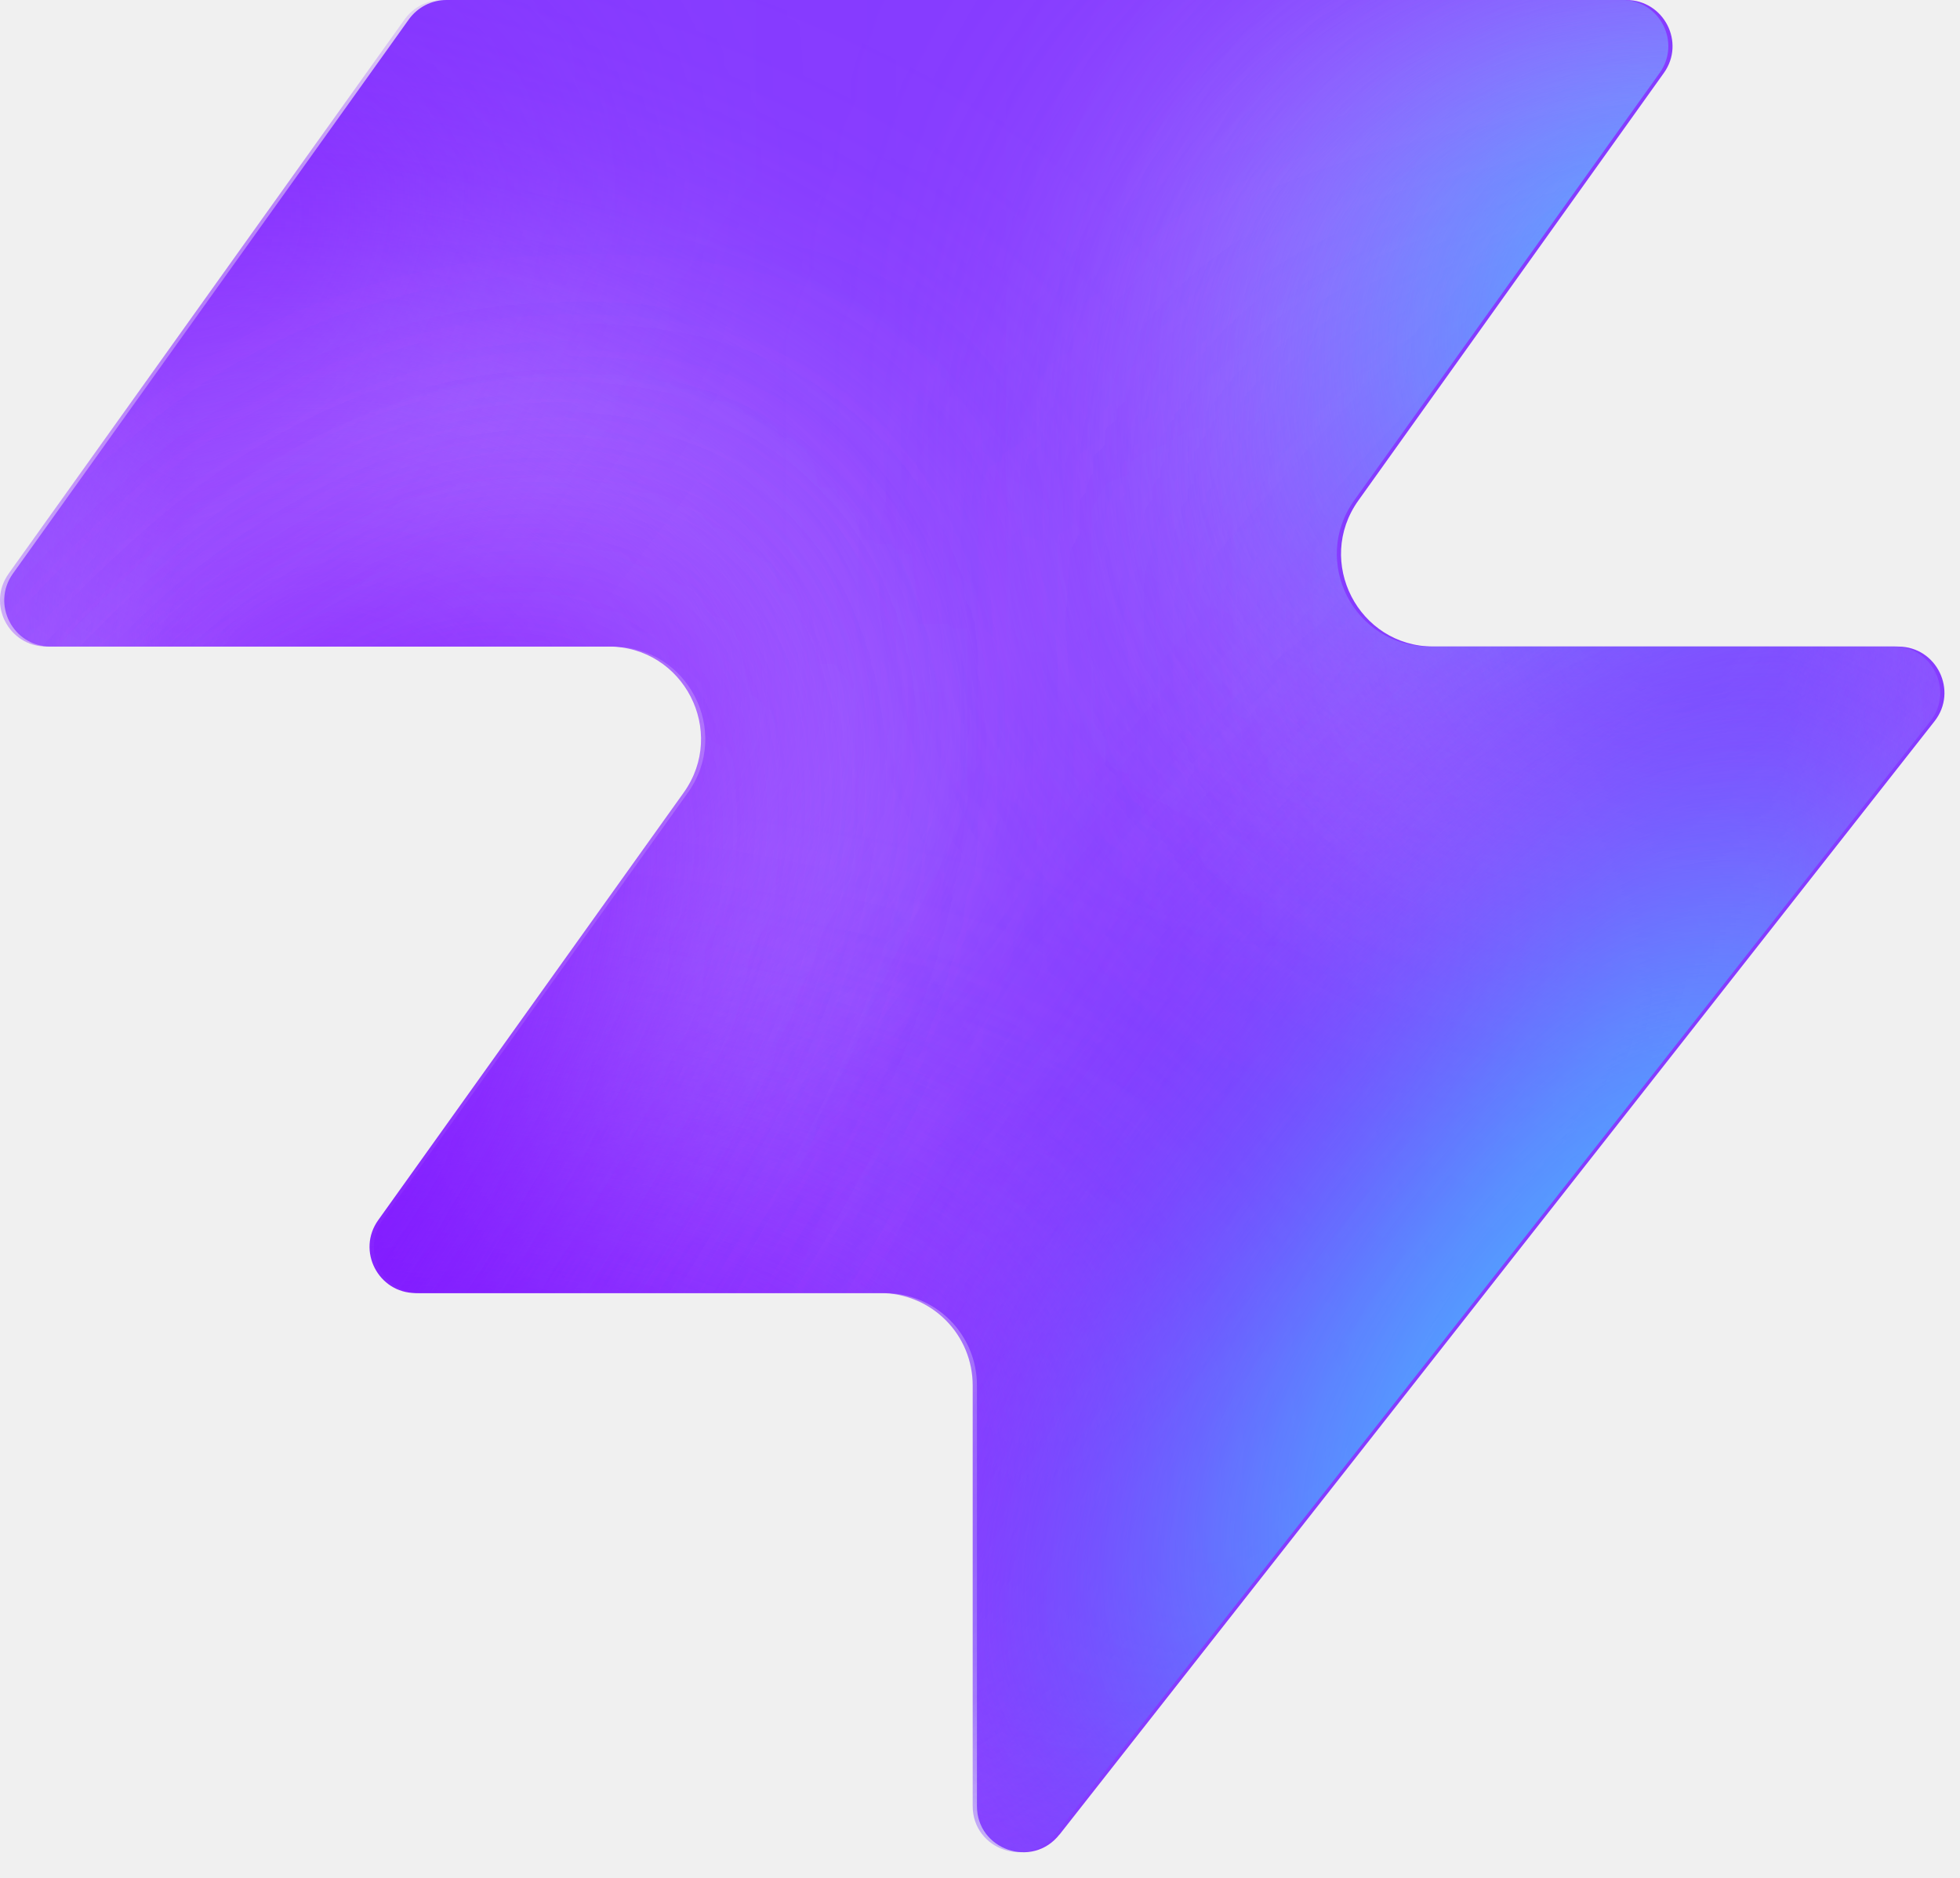
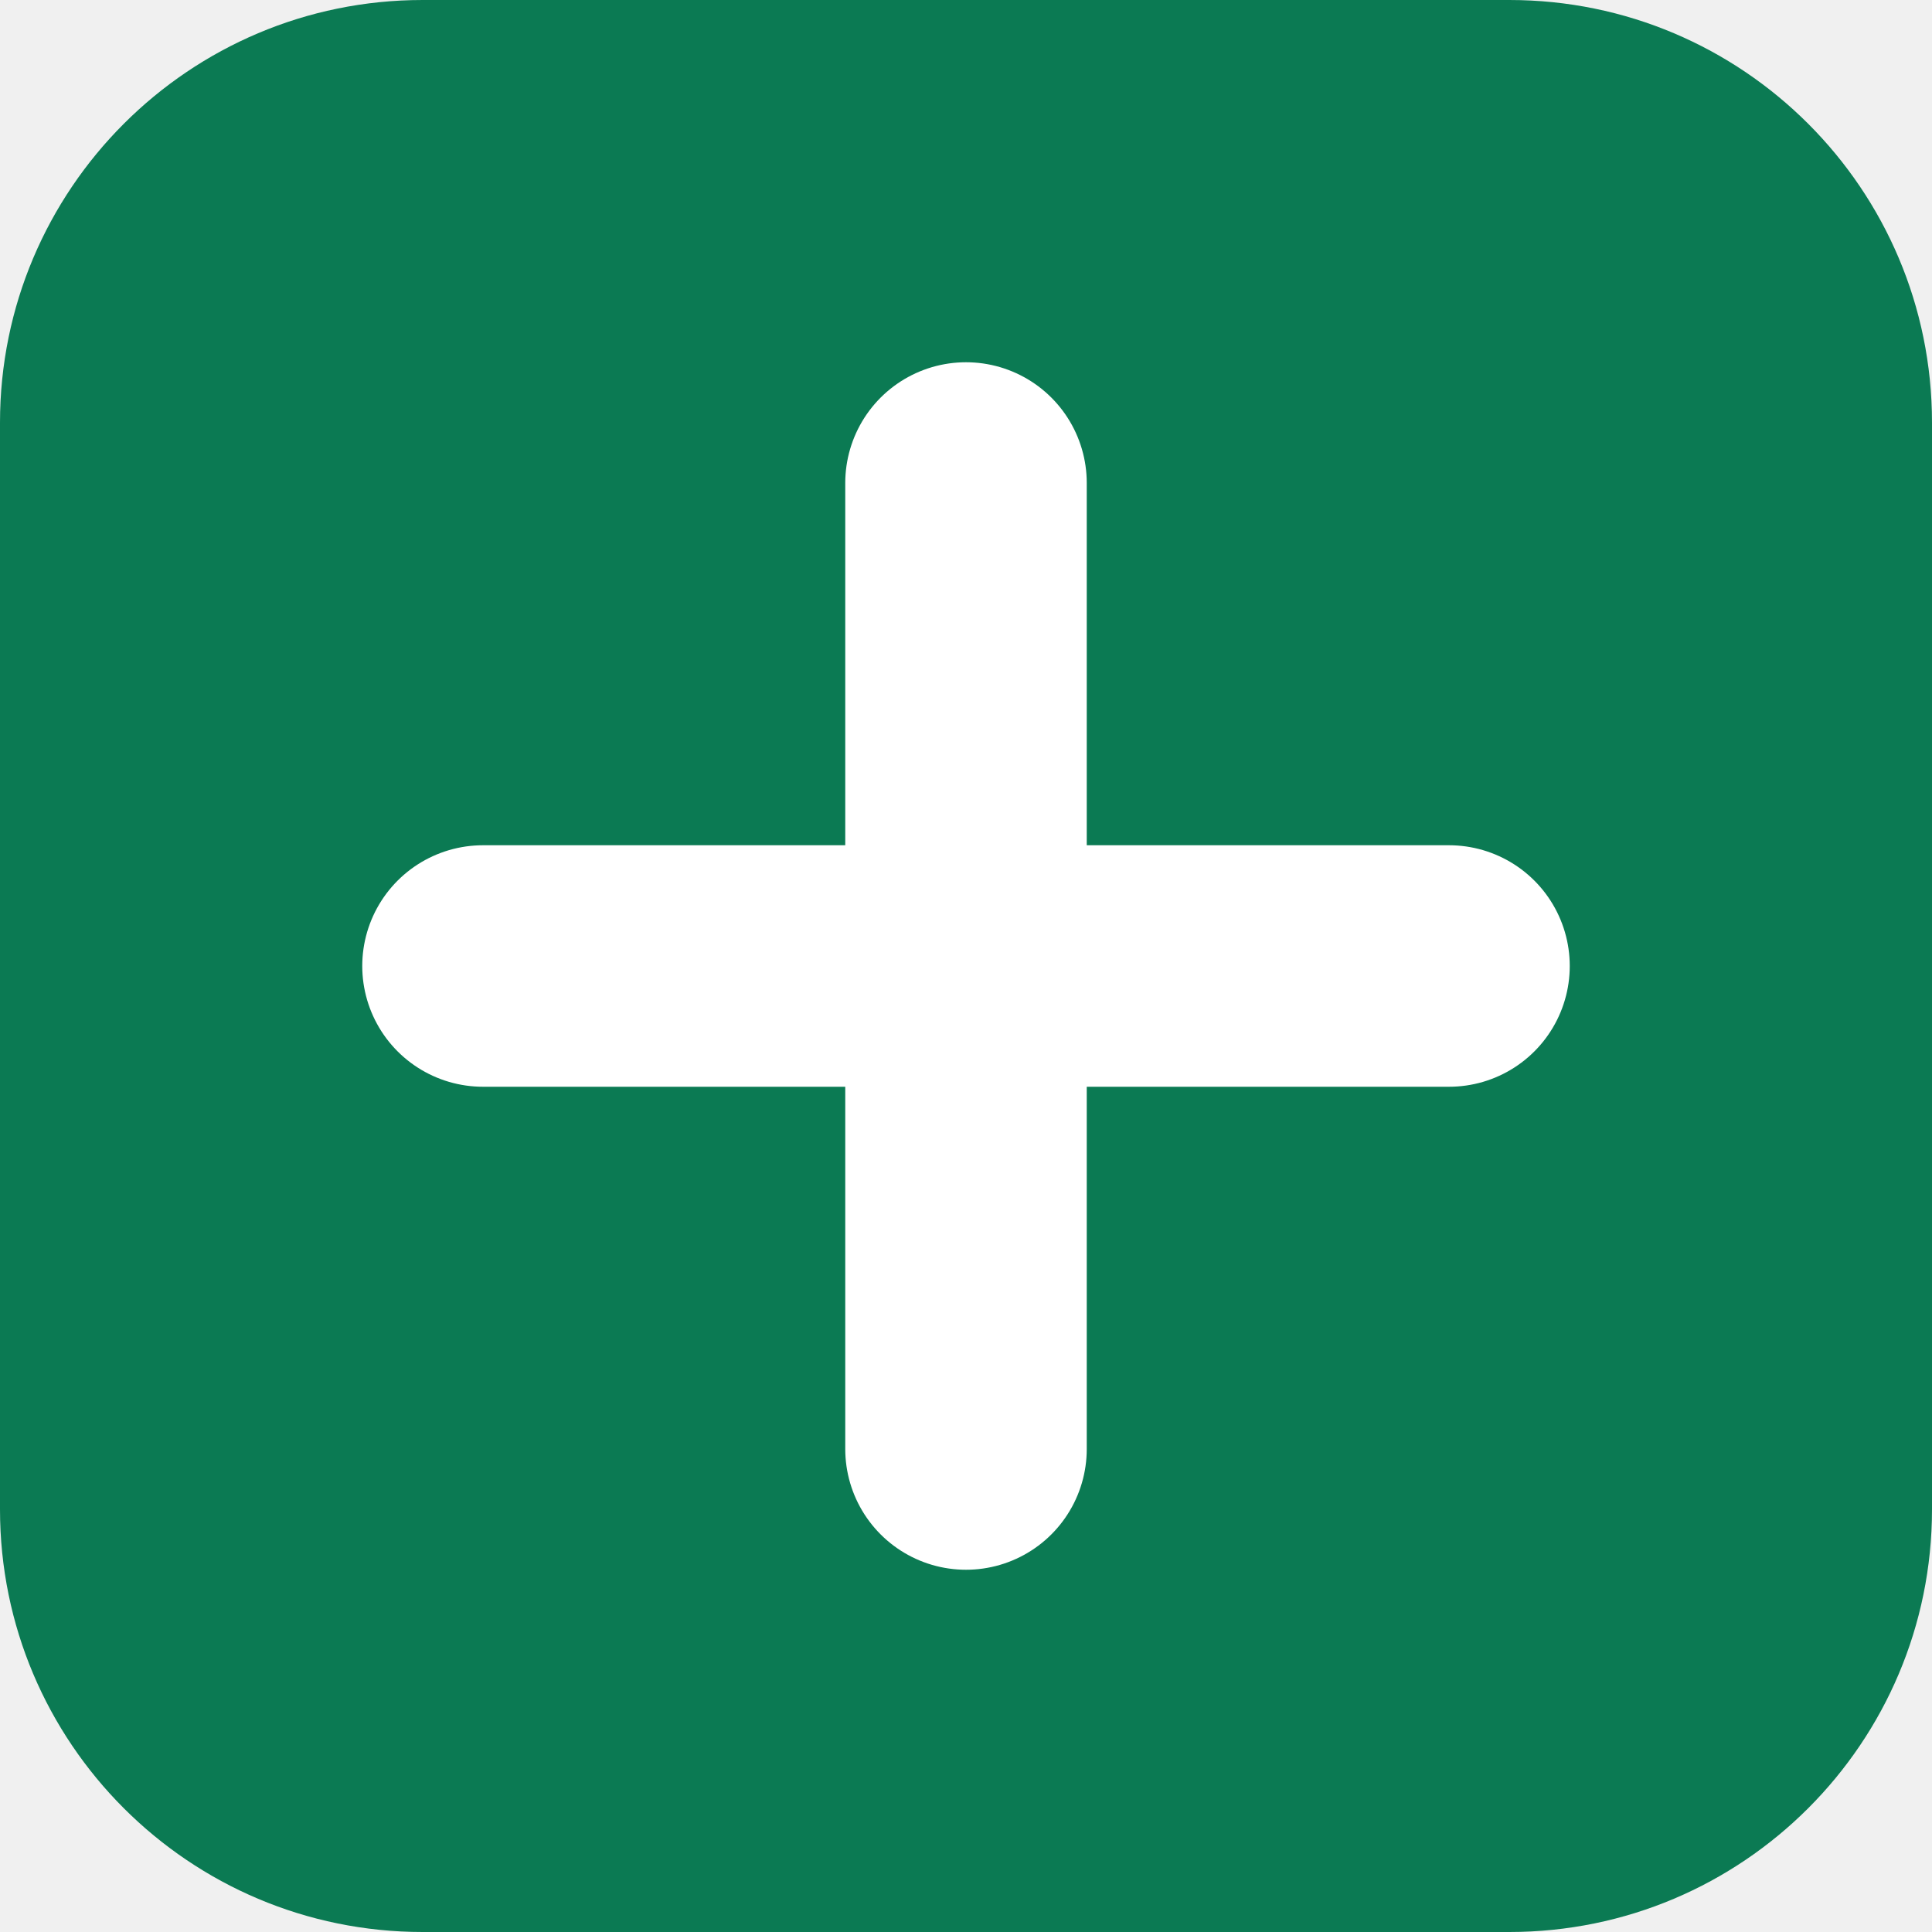
- <svg xmlns="http://www.w3.org/2000/svg" width="48" height="46" fill="none" viewBox="0 0 48 46">
-   <path fill="#863bff" d="M25.946 44.938c-.664.845-2.021.375-2.021-.698V33.937a2.26 2.26 0 0 0-2.262-2.262H10.287c-.92 0-1.456-1.04-.92-1.788l7.48-10.471c1.07-1.497 0-3.578-1.842-3.578H1.237c-.92 0-1.456-1.04-.92-1.788L10.013.474c.214-.297.556-.474.92-.474h28.894c.92 0 1.456 1.04.92 1.788l-7.48 10.471c-1.07 1.498 0 3.579 1.842 3.579h11.377c.943 0 1.473 1.088.89 1.83L25.947 44.94z" style="fill:#863bff;fill:color(display-p3 .525 .23 1);fill-opacity:1" />
-   <mask id="a" width="48" height="46" x="0" y="0" maskUnits="userSpaceOnUse" style="mask-type:alpha">
-     <path fill="#000" d="M25.842 44.938c-.664.844-2.021.375-2.021-.698V33.937a2.26 2.26 0 0 0-2.262-2.262H10.183c-.92 0-1.456-1.04-.92-1.788l7.48-10.471c1.07-1.498 0-3.579-1.842-3.579H1.133c-.92 0-1.456-1.04-.92-1.787L9.91.473c.214-.297.556-.474.92-.474h28.894c.92 0 1.456 1.04.92 1.788l-7.48 10.471c-1.07 1.498 0 3.578 1.842 3.578h11.377c.943 0 1.473 1.088.89 1.832L25.843 44.94z" style="fill:#000;fill-opacity:1" />
-   </mask>
-   <g mask="url(#a)">
-     <g filter="url(#b)">
-       <ellipse cx="5.508" cy="14.704" fill="#ede6ff" rx="5.508" ry="14.704" style="fill:#ede6ff;fill:color(display-p3 .927 .903 1);fill-opacity:1" transform="matrix(.00324 1 1 -.00324 -4.47 31.516)" />
-     </g>
-     <g filter="url(#c)">
-       <ellipse cx="10.399" cy="29.851" fill="#ede6ff" rx="10.399" ry="29.851" style="fill:#ede6ff;fill:color(display-p3 .927 .903 1);fill-opacity:1" transform="matrix(.00324 1 1 -.00324 -39.328 7.883)" />
-     </g>
-     <g filter="url(#d)">
-       <ellipse cx="5.508" cy="30.487" fill="#7e14ff" rx="5.508" ry="30.487" style="fill:#7e14ff;fill:color(display-p3 .492 .077 1);fill-opacity:1" transform="rotate(89.814 -25.913 -14.639)scale(1 -1)" />
-     </g>
-     <g filter="url(#e)">
-       <ellipse cx="5.508" cy="30.599" fill="#7e14ff" rx="5.508" ry="30.599" style="fill:#7e14ff;fill:color(display-p3 .492 .077 1);fill-opacity:1" transform="rotate(89.814 -32.644 -3.334)scale(1 -1)" />
-     </g>
-     <g filter="url(#f)">
-       <ellipse cx="5.508" cy="30.599" fill="#7e14ff" rx="5.508" ry="30.599" style="fill:#7e14ff;fill:color(display-p3 .492 .077 1);fill-opacity:1" transform="matrix(.00324 1 1 -.00324 -34.34 30.47)" />
-     </g>
-     <g filter="url(#g)">
-       <ellipse cx="14.072" cy="22.078" fill="#ede6ff" rx="14.072" ry="22.078" style="fill:#ede6ff;fill:color(display-p3 .927 .903 1);fill-opacity:1" transform="rotate(93.35 24.506 48.493)scale(-1 1)" />
-     </g>
-     <g filter="url(#h)">
-       <ellipse cx="3.47" cy="21.501" fill="#7e14ff" rx="3.47" ry="21.501" style="fill:#7e14ff;fill:color(display-p3 .492 .077 1);fill-opacity:1" transform="rotate(89.009 28.708 47.59)scale(-1 1)" />
-     </g>
-     <g filter="url(#i)">
-       <ellipse cx="3.47" cy="21.501" fill="#7e14ff" rx="3.47" ry="21.501" style="fill:#7e14ff;fill:color(display-p3 .492 .077 1);fill-opacity:1" transform="rotate(89.009 28.708 47.59)scale(-1 1)" />
-     </g>
-     <g filter="url(#j)">
-       <ellipse cx=".387" cy="8.972" fill="#7e14ff" rx="4.407" ry="29.108" style="fill:#7e14ff;fill:color(display-p3 .492 .077 1);fill-opacity:1" transform="rotate(39.51 .387 8.972)" />
-     </g>
-     <g filter="url(#k)">
-       <ellipse cx="47.523" cy="-6.092" fill="#7e14ff" rx="4.407" ry="29.108" style="fill:#7e14ff;fill:color(display-p3 .492 .077 1);fill-opacity:1" transform="rotate(37.892 47.523 -6.092)" />
-     </g>
-     <g filter="url(#l)">
-       <ellipse cx="41.412" cy="6.333" fill="#47bfff" rx="5.971" ry="9.665" style="fill:#47bfff;fill:color(display-p3 .28 .748 1);fill-opacity:1" transform="rotate(37.892 41.412 6.333)" />
-     </g>
-     <g filter="url(#m)">
-       <ellipse cx="-1.879" cy="38.332" fill="#7e14ff" rx="4.407" ry="29.108" style="fill:#7e14ff;fill:color(display-p3 .492 .077 1);fill-opacity:1" transform="rotate(37.892 -1.88 38.332)" />
-     </g>
-     <g filter="url(#n)">
-       <ellipse cx="-1.879" cy="38.332" fill="#7e14ff" rx="4.407" ry="29.108" style="fill:#7e14ff;fill:color(display-p3 .492 .077 1);fill-opacity:1" transform="rotate(37.892 -1.88 38.332)" />
-     </g>
-     <g filter="url(#o)">
-       <ellipse cx="35.651" cy="29.907" fill="#7e14ff" rx="4.407" ry="29.108" style="fill:#7e14ff;fill:color(display-p3 .492 .077 1);fill-opacity:1" transform="rotate(37.892 35.651 29.907)" />
-     </g>
-     <g filter="url(#p)">
-       <ellipse cx="38.418" cy="32.4" fill="#47bfff" rx="5.971" ry="15.297" style="fill:#47bfff;fill:color(display-p3 .28 .748 1);fill-opacity:1" transform="rotate(37.892 38.418 32.4)" />
-     </g>
-   </g>
-   <defs>
-     <filter id="b" width="60.045" height="41.654" x="-19.77" y="16.149" color-interpolation-filters="sRGB" filterUnits="userSpaceOnUse">
-       <feFlood flood-opacity="0" result="BackgroundImageFix" />
-       <feBlend in="SourceGraphic" in2="BackgroundImageFix" result="shape" />
-       <feGaussianBlur result="effect1_foregroundBlur_2002_17158" stdDeviation="7.659" />
-     </filter>
-     <filter id="c" width="90.34" height="51.437" x="-54.613" y="-7.533" color-interpolation-filters="sRGB" filterUnits="userSpaceOnUse">
-       <feFlood flood-opacity="0" result="BackgroundImageFix" />
-       <feBlend in="SourceGraphic" in2="BackgroundImageFix" result="shape" />
-       <feGaussianBlur result="effect1_foregroundBlur_2002_17158" stdDeviation="7.659" />
-     </filter>
-     <filter id="d" width="79.355" height="29.4" x="-49.64" y="2.03" color-interpolation-filters="sRGB" filterUnits="userSpaceOnUse">
-       <feFlood flood-opacity="0" result="BackgroundImageFix" />
-       <feBlend in="SourceGraphic" in2="BackgroundImageFix" result="shape" />
-       <feGaussianBlur result="effect1_foregroundBlur_2002_17158" stdDeviation="4.596" />
-     </filter>
-     <filter id="e" width="79.579" height="29.4" x="-45.045" y="20.029" color-interpolation-filters="sRGB" filterUnits="userSpaceOnUse">
-       <feFlood flood-opacity="0" result="BackgroundImageFix" />
-       <feBlend in="SourceGraphic" in2="BackgroundImageFix" result="shape" />
-       <feGaussianBlur result="effect1_foregroundBlur_2002_17158" stdDeviation="4.596" />
-     </filter>
-     <filter id="f" width="79.579" height="29.4" x="-43.513" y="21.178" color-interpolation-filters="sRGB" filterUnits="userSpaceOnUse">
-       <feFlood flood-opacity="0" result="BackgroundImageFix" />
-       <feBlend in="SourceGraphic" in2="BackgroundImageFix" result="shape" />
-       <feGaussianBlur result="effect1_foregroundBlur_2002_17158" stdDeviation="4.596" />
-     </filter>
-     <filter id="g" width="74.749" height="58.852" x="15.756" y="-17.901" color-interpolation-filters="sRGB" filterUnits="userSpaceOnUse">
-       <feFlood flood-opacity="0" result="BackgroundImageFix" />
-       <feBlend in="SourceGraphic" in2="BackgroundImageFix" result="shape" />
-       <feGaussianBlur result="effect1_foregroundBlur_2002_17158" stdDeviation="7.659" />
-     </filter>
-     <filter id="h" width="61.377" height="25.362" x="23.548" y="2.284" color-interpolation-filters="sRGB" filterUnits="userSpaceOnUse">
-       <feFlood flood-opacity="0" result="BackgroundImageFix" />
-       <feBlend in="SourceGraphic" in2="BackgroundImageFix" result="shape" />
-       <feGaussianBlur result="effect1_foregroundBlur_2002_17158" stdDeviation="4.596" />
-     </filter>
-     <filter id="i" width="61.377" height="25.362" x="23.548" y="2.284" color-interpolation-filters="sRGB" filterUnits="userSpaceOnUse">
-       <feFlood flood-opacity="0" result="BackgroundImageFix" />
-       <feBlend in="SourceGraphic" in2="BackgroundImageFix" result="shape" />
-       <feGaussianBlur result="effect1_foregroundBlur_2002_17158" stdDeviation="4.596" />
-     </filter>
-     <filter id="j" width="56.045" height="63.649" x="-27.636" y="-22.853" color-interpolation-filters="sRGB" filterUnits="userSpaceOnUse">
-       <feFlood flood-opacity="0" result="BackgroundImageFix" />
-       <feBlend in="SourceGraphic" in2="BackgroundImageFix" result="shape" />
-       <feGaussianBlur result="effect1_foregroundBlur_2002_17158" stdDeviation="4.596" />
-     </filter>
-     <filter id="k" width="54.814" height="64.646" x="20.116" y="-38.415" color-interpolation-filters="sRGB" filterUnits="userSpaceOnUse">
-       <feFlood flood-opacity="0" result="BackgroundImageFix" />
-       <feBlend in="SourceGraphic" in2="BackgroundImageFix" result="shape" />
-       <feGaussianBlur result="effect1_foregroundBlur_2002_17158" stdDeviation="4.596" />
-     </filter>
-     <filter id="l" width="33.541" height="35.313" x="24.641" y="-11.323" color-interpolation-filters="sRGB" filterUnits="userSpaceOnUse">
-       <feFlood flood-opacity="0" result="BackgroundImageFix" />
-       <feBlend in="SourceGraphic" in2="BackgroundImageFix" result="shape" />
-       <feGaussianBlur result="effect1_foregroundBlur_2002_17158" stdDeviation="4.596" />
-     </filter>
-     <filter id="m" width="54.814" height="64.646" x="-29.286" y="6.009" color-interpolation-filters="sRGB" filterUnits="userSpaceOnUse">
-       <feFlood flood-opacity="0" result="BackgroundImageFix" />
-       <feBlend in="SourceGraphic" in2="BackgroundImageFix" result="shape" />
-       <feGaussianBlur result="effect1_foregroundBlur_2002_17158" stdDeviation="4.596" />
-     </filter>
-     <filter id="n" width="54.814" height="64.646" x="-29.286" y="6.009" color-interpolation-filters="sRGB" filterUnits="userSpaceOnUse">
-       <feFlood flood-opacity="0" result="BackgroundImageFix" />
-       <feBlend in="SourceGraphic" in2="BackgroundImageFix" result="shape" />
-       <feGaussianBlur result="effect1_foregroundBlur_2002_17158" stdDeviation="4.596" />
-     </filter>
-     <filter id="o" width="54.814" height="64.646" x="8.244" y="-2.416" color-interpolation-filters="sRGB" filterUnits="userSpaceOnUse">
-       <feFlood flood-opacity="0" result="BackgroundImageFix" />
-       <feBlend in="SourceGraphic" in2="BackgroundImageFix" result="shape" />
-       <feGaussianBlur result="effect1_foregroundBlur_2002_17158" stdDeviation="4.596" />
-     </filter>
-     <filter id="p" width="39.409" height="43.623" x="18.713" y="10.588" color-interpolation-filters="sRGB" filterUnits="userSpaceOnUse">
-       <feFlood flood-opacity="0" result="BackgroundImageFix" />
-       <feBlend in="SourceGraphic" in2="BackgroundImageFix" result="shape" />
-       <feGaussianBlur result="effect1_foregroundBlur_2002_17158" stdDeviation="4.596" />
-     </filter>
-   </defs>
+ <svg xmlns="http://www.w3.org/2000/svg" viewBox="0 0 32 32">
+   <rect width="32" height="32" rx="7" fill="#0b7a53" />
+   <path d="M16 8v16M8 16h16" stroke="#fff" stroke-width="4" stroke-linecap="round" />
</svg>
